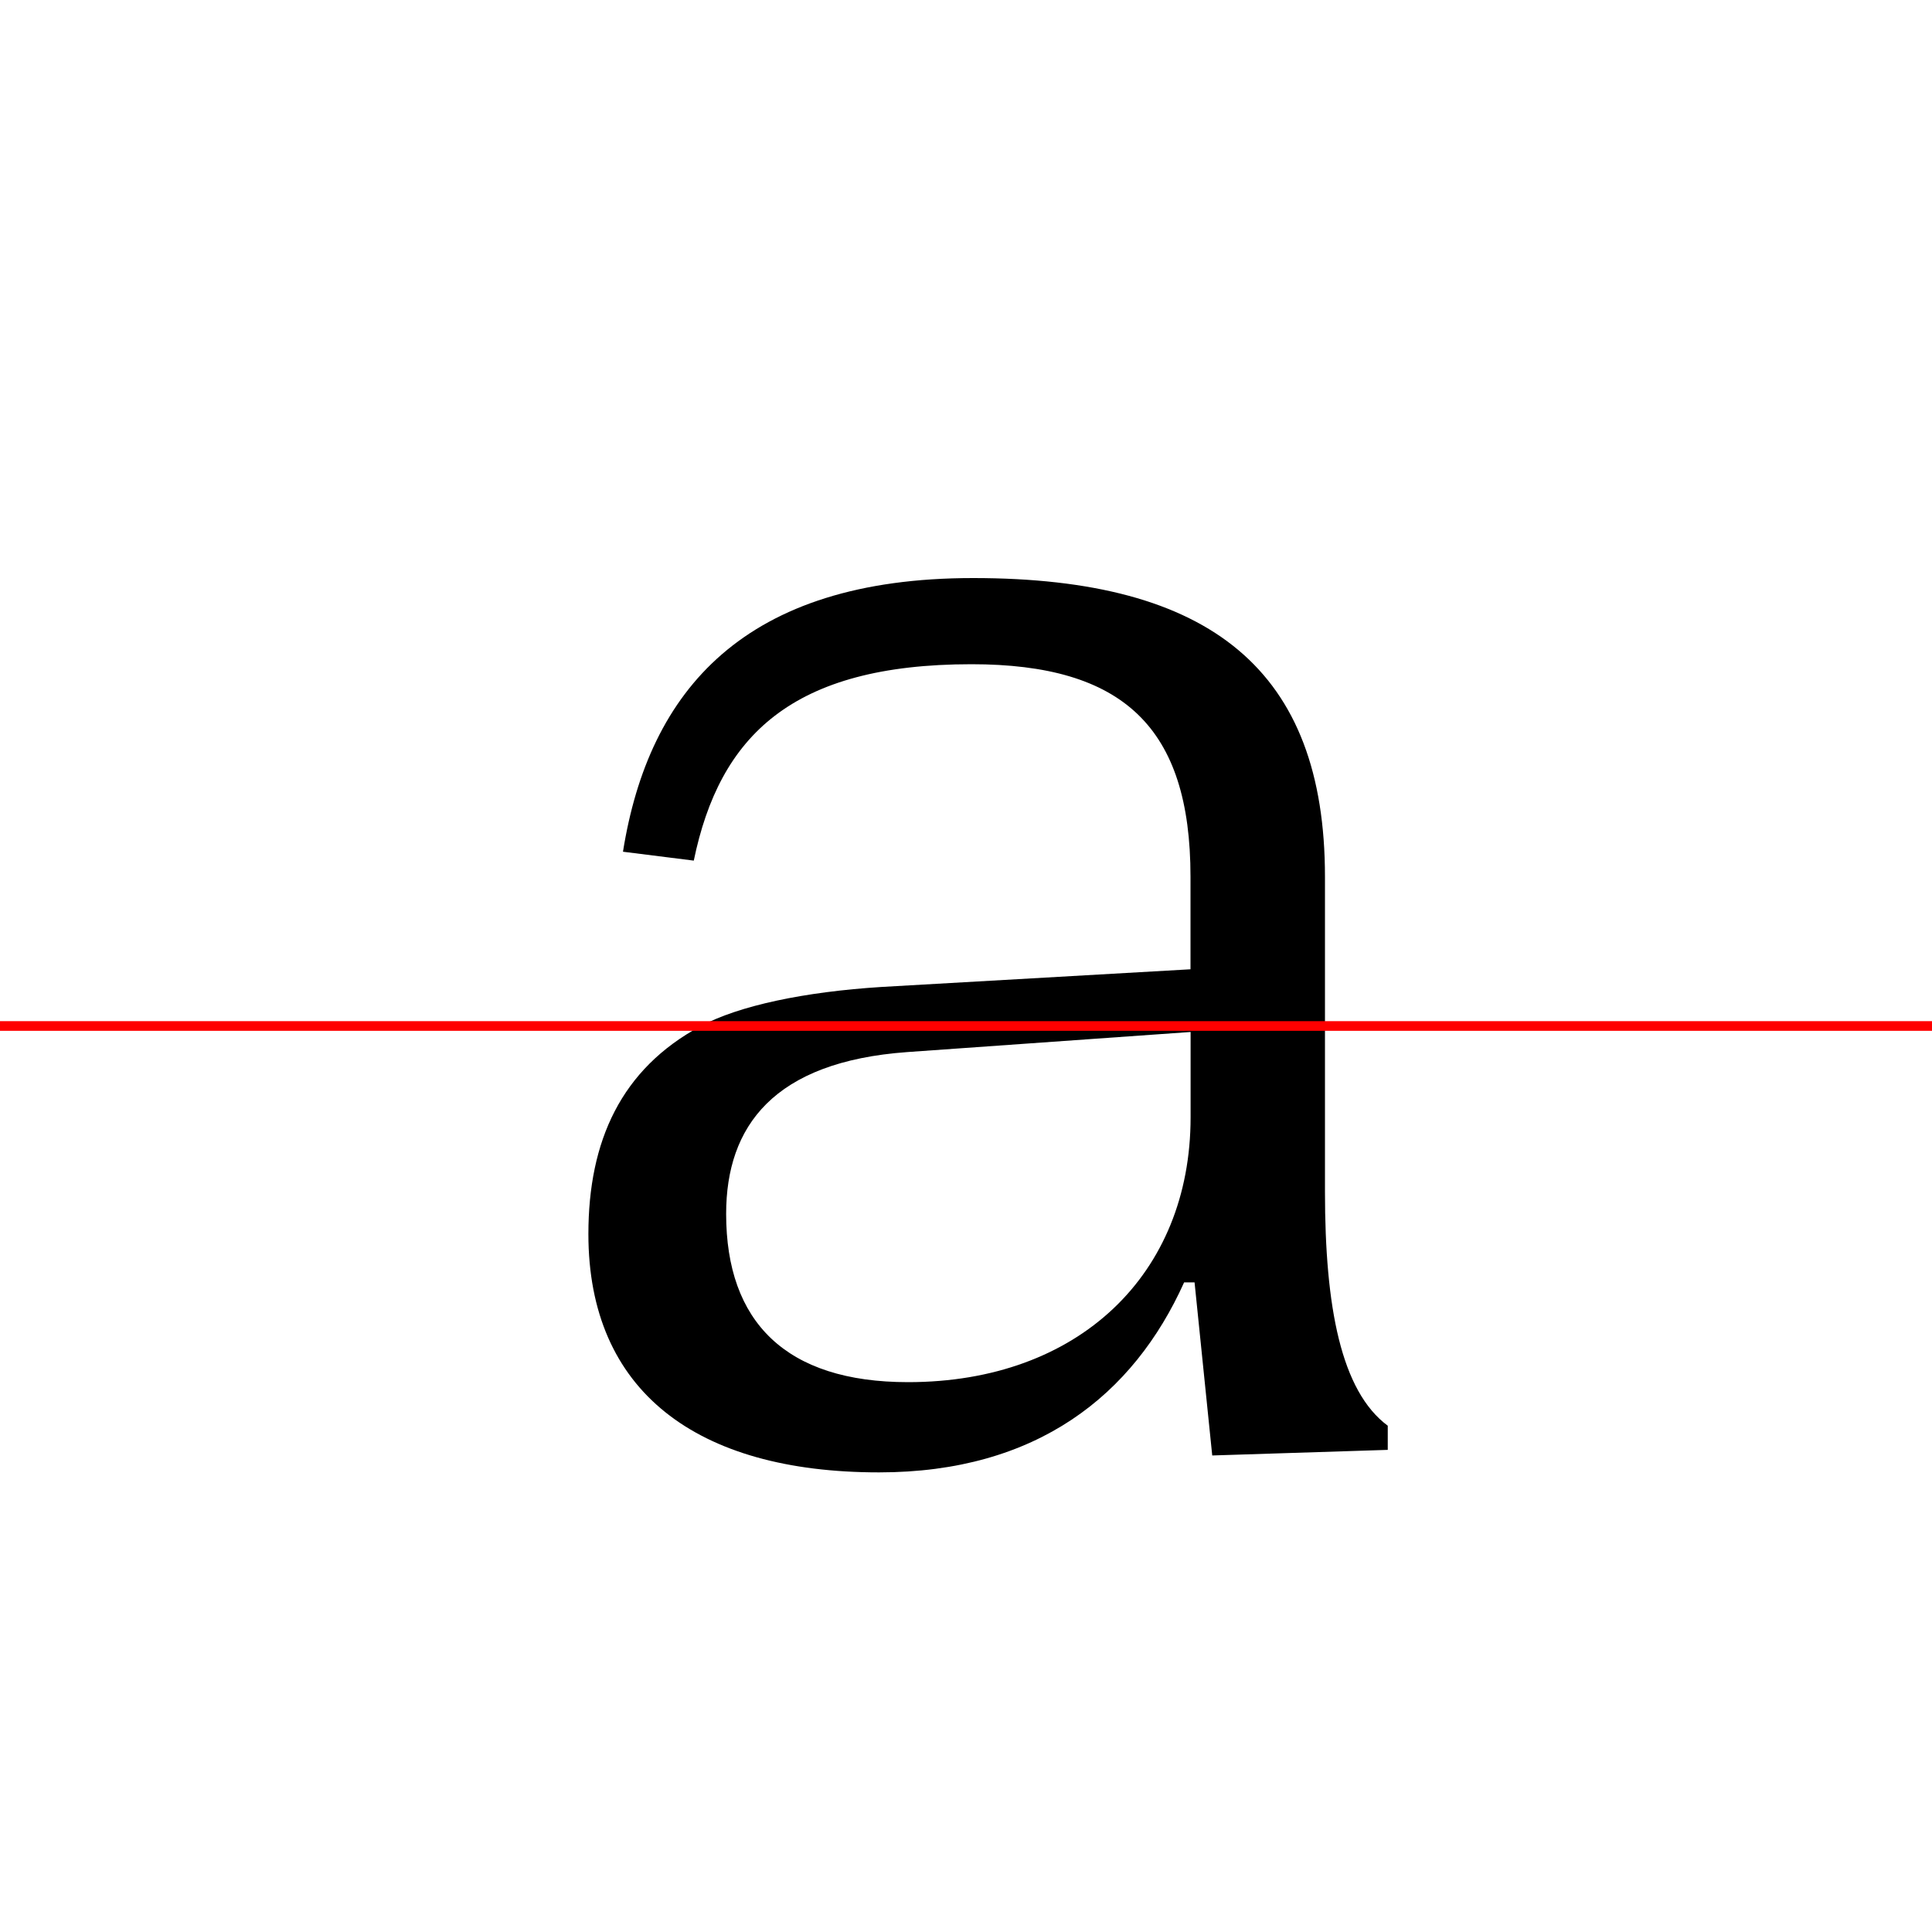
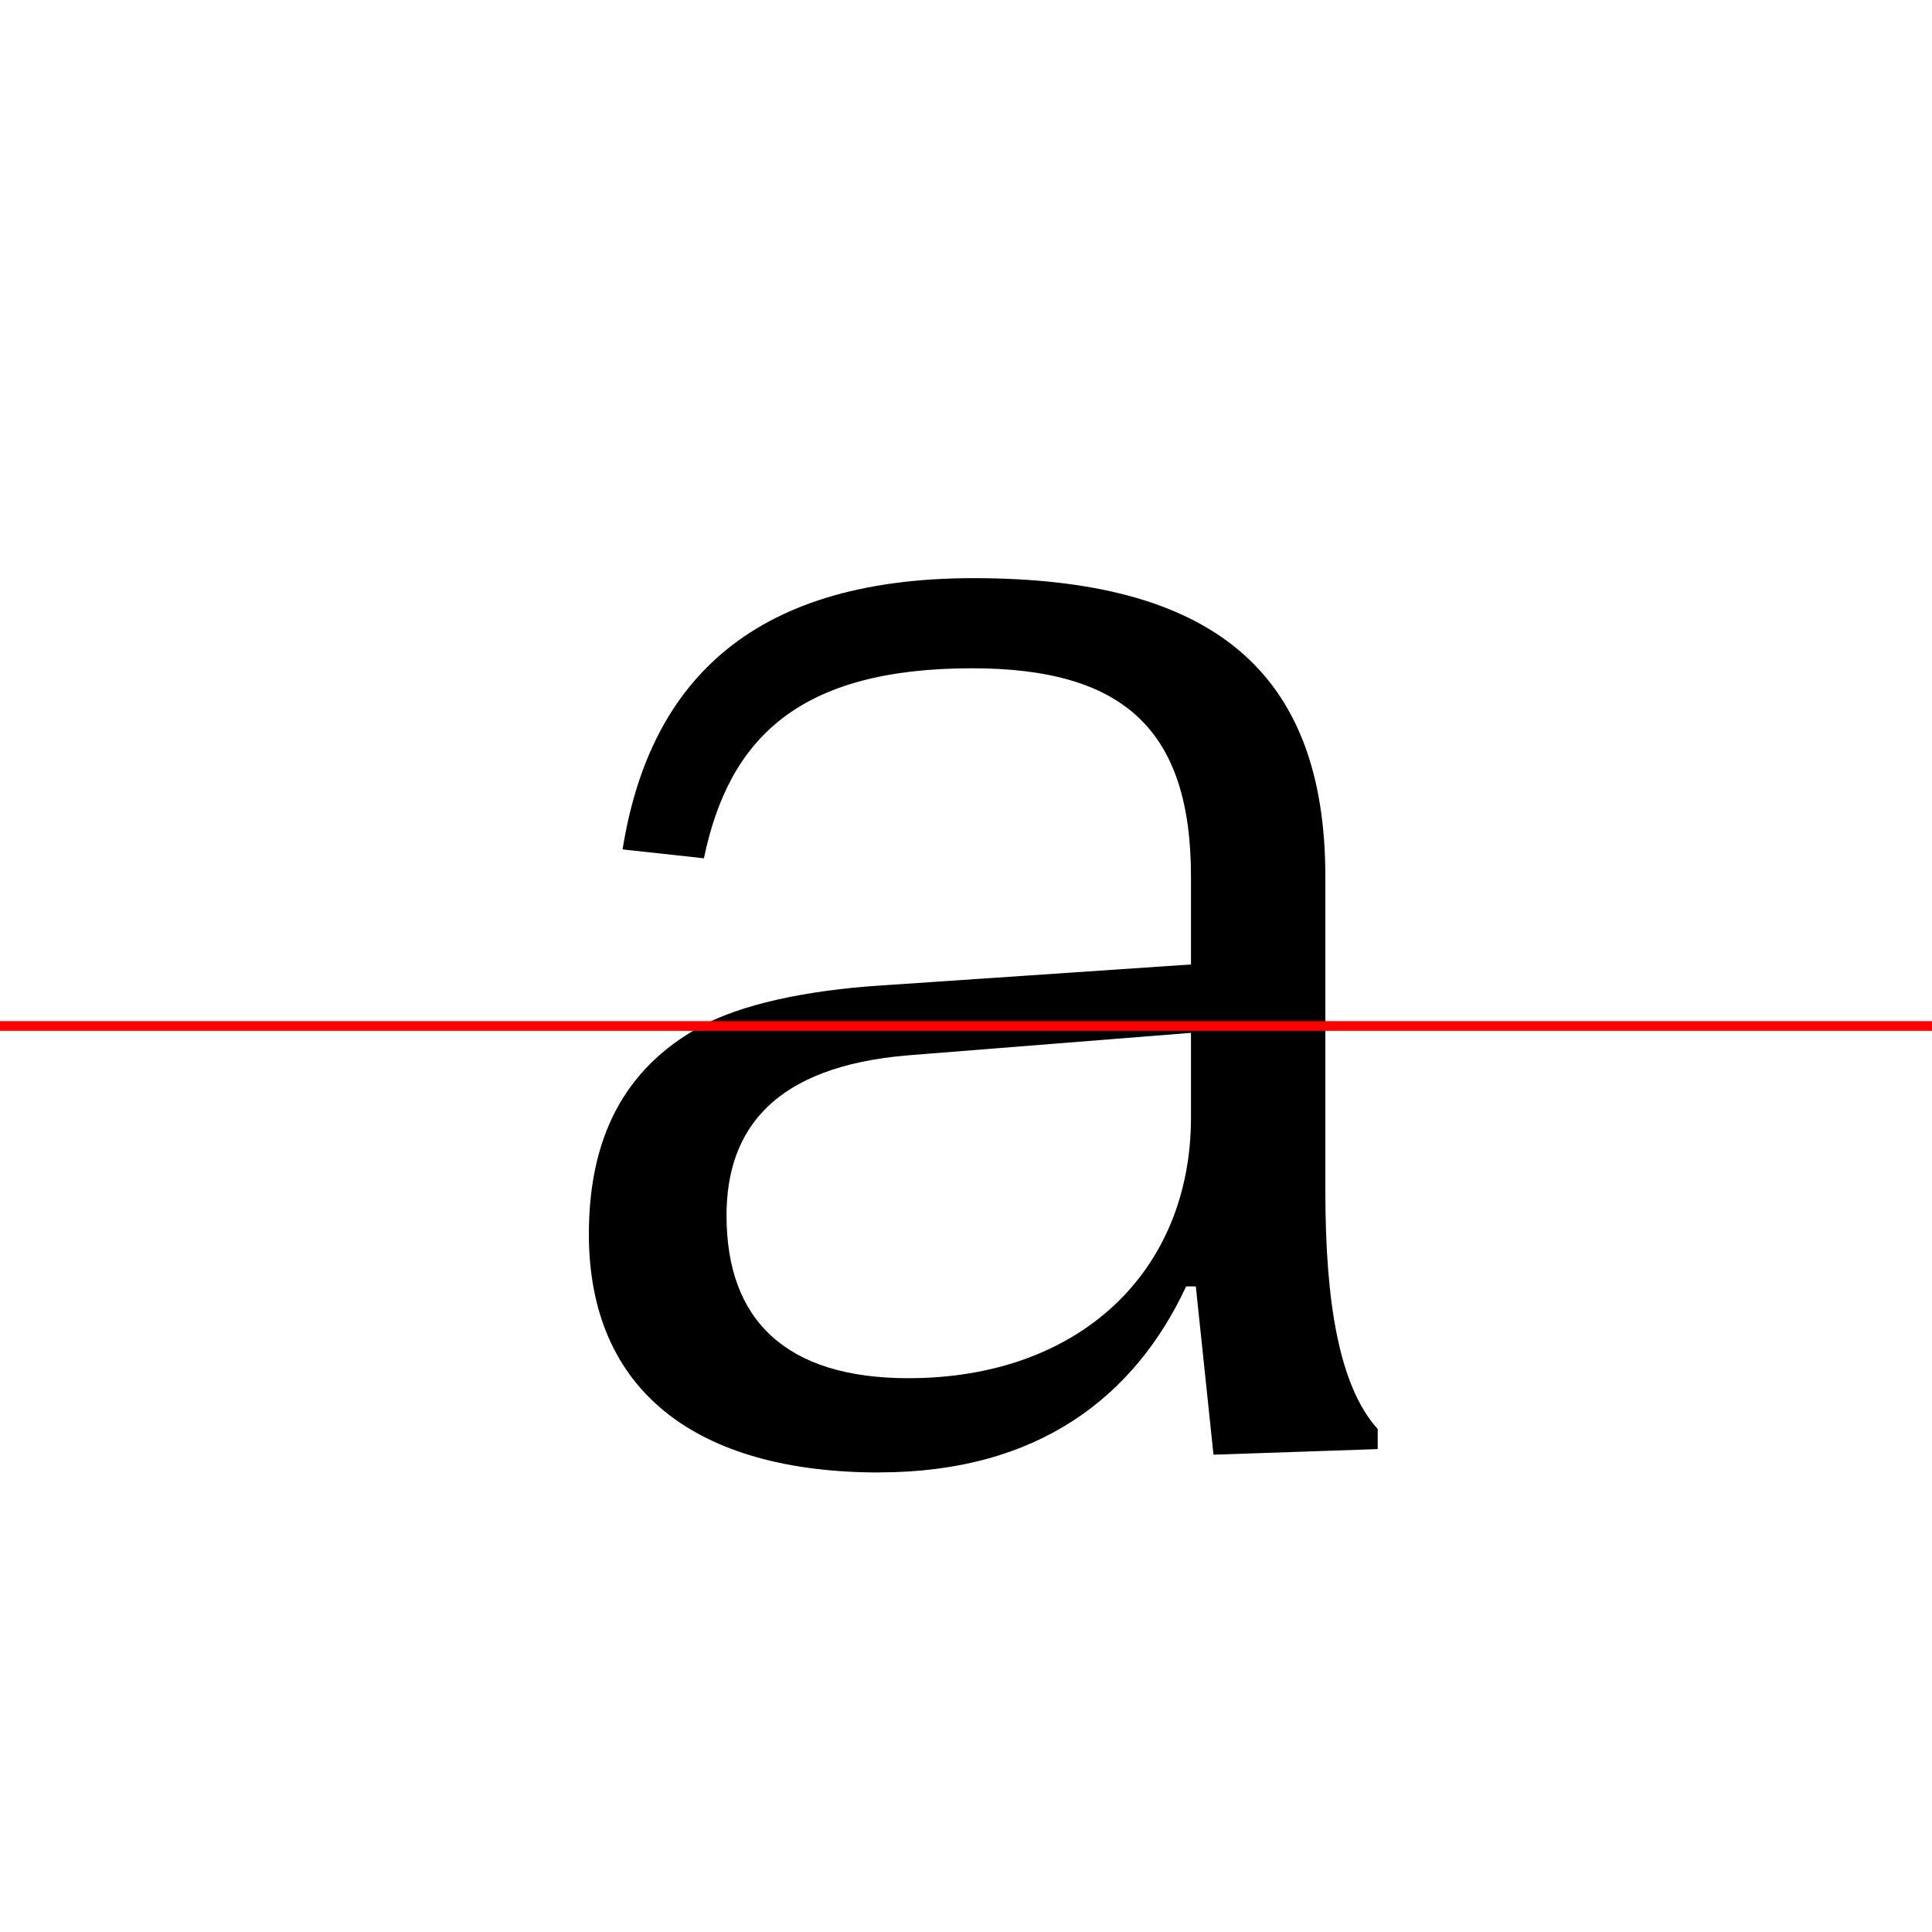
<svg xmlns="http://www.w3.org/2000/svg" width="200" height="200" viewBox="0 0 200 200" version="1.1">
  <path d="M0,0 l200,0 l0,200 l-200,0 Z M0,0" fill="rgb(255,255,255)" transform="matrix(1,0,0,-1,0,200)" />
  <clipPath id="clip21">
    <path clip-rule="evenodd" d="M0,43.79 l200,0 l0,200 l-200,0 Z M0,43.79" transform="matrix(1,0,0,-1,0,150)" />
  </clipPath>
  <g clip-path="url(#clip21)">
-     <path d="M91.0,-2.42 c16.33,0,26.33,8.0,31.58,19.67 l1.08,0 l1.83,-17.92 l18.17,0.58 l0,2.5 c-4.83,3.58,-6.5,12.25,-6.5,24.25 l0,32.58 c0,21.33,-11.75,30.92,-36.42,30.92 c-23.67,0,-33.58,-11.58,-36.25,-28.33 l7.33,-0.92 c2.67,12.92,10.17,20.33,28.75,20.33 c15.67,0,22.67,-6.5,22.67,-22.0 l0,-9.58 l-32.0,-1.83 c-7.92,-0.5,-14.75,-1.92,-18.75,-4.08 c-8.17,-4.42,-11.58,-11.83,-11.58,-21.5 c0,-16.25,11.17,-24.67,30.08,-24.67 Z M94.0,6.92 c-12.67,0,-18.83,6.25,-18.83,17.42 c0,9.08,4.92,15.75,18.75,16.75 l29.33,2.08 l0,-8.83 c0,-16.25,-11.58,-27.42,-29.25,-27.42 Z M94.0,6.92" fill="rgb(0,0,0)" transform="matrix(1,0,0,-1,0,150)" />
+     <path d="M91.04,-2.42 c16.42,0,26.42,7.83,31.75,19.25 l1.0,0 l1.83,-17.42 l17.0,0.58 l0,2.08 c-4.0,4.42,-5.42,13.17,-5.42,24.58 l0,32.58 c0,21.33,-11.75,30.92,-36.42,30.92 c-23.67,0,-33.67,-11.42,-36.33,-28.08 l8.42,-0.92 c2.58,12.42,9.83,19.67,27.75,19.67 c15.67,0,22.67,-6.33,22.67,-21.58 l0,-9.08 l-32.0,-2.17 c-7.92,-0.5,-14.67,-2.0,-18.75,-4.25 c-8.08,-4.42,-11.58,-11.75,-11.58,-21.5 c0,-16.25,11.17,-24.67,30.08,-24.67 Z M75.21,24.17 c0,9.0,5.0,15.42,18.75,16.58 l29.33,2.33 l0,-8.75 c0,-16.0,-11.58,-27.0,-29.25,-27.0 c-12.67,0,-18.83,6.0,-18.83,16.83 Z M75.21,24.17" fill="rgb(0,0,0)" transform="matrix(1,0,0,-1,0,150)" />
  </g>
  <clipPath id="clip22">
    <path clip-rule="evenodd" d="M0,-50 l200,0 l0,93.79 l-200,0 Z M0,-50" transform="matrix(1,0,0,-1,0,150)" />
  </clipPath>
  <g clip-path="url(#clip22)">
-     <path d="M91.0,-2.42 c16.33,0,26.33,8.0,31.58,19.67 l1.08,0 l1.83,-17.92 l18.17,0.58 l0,2.5 c-4.83,3.58,-6.5,12.25,-6.5,24.25 l0,32.58 c0,21.33,-11.75,30.92,-36.42,30.92 c-23.67,0,-33.58,-11.58,-36.25,-28.33 l7.33,-0.92 c2.67,12.92,10.17,20.33,28.75,20.33 c15.67,0,22.67,-6.5,22.67,-22.0 l0,-9.58 l-32.0,-1.83 c-7.92,-0.5,-14.75,-1.92,-18.75,-4.08 c-8.17,-4.42,-11.58,-11.83,-11.58,-21.5 c0,-16.25,11.17,-24.67,30.08,-24.67 Z M94.0,6.92 c-12.67,0,-18.83,6.25,-18.83,17.42 c0,9.08,4.92,15.75,18.75,16.75 l29.33,2.08 l0,-8.83 c0,-16.25,-11.58,-27.42,-29.25,-27.42 Z M94.0,6.92" fill="rgb(0,0,0)" transform="matrix(1,0,0,-1,0,150)" />
+     <path d="M91.04,-2.42 c16.42,0,26.42,7.83,31.75,19.25 l1.0,0 l1.83,-17.42 l17.0,0.58 l0,2.08 c-4.0,4.42,-5.42,13.17,-5.42,24.58 l0,32.58 c0,21.33,-11.75,30.92,-36.42,30.92 c-23.67,0,-33.67,-11.42,-36.33,-28.08 l8.42,-0.92 c2.58,12.42,9.83,19.67,27.75,19.67 c15.67,0,22.67,-6.33,22.67,-21.58 l0,-9.08 l-32.0,-2.17 c-7.92,-0.5,-14.67,-2.0,-18.75,-4.25 c-8.08,-4.42,-11.58,-11.75,-11.58,-21.5 c0,-16.25,11.17,-24.67,30.08,-24.67 Z M75.21,24.17 c0,9.0,5.0,15.42,18.75,16.58 l29.33,2.33 l0,-8.75 c0,-16.0,-11.58,-27.0,-29.25,-27.0 c-12.67,0,-18.83,6.0,-18.83,16.83 Z M75.21,24.17" fill="rgb(0,0,0)" transform="matrix(1,0,0,-1,0,150)" />
  </g>
  <path d="M0,43.79 l200,0" fill="none" stroke="rgb(255,0,0)" stroke-width="1" transform="matrix(1,0,0,-1,0,150)" />
</svg>
